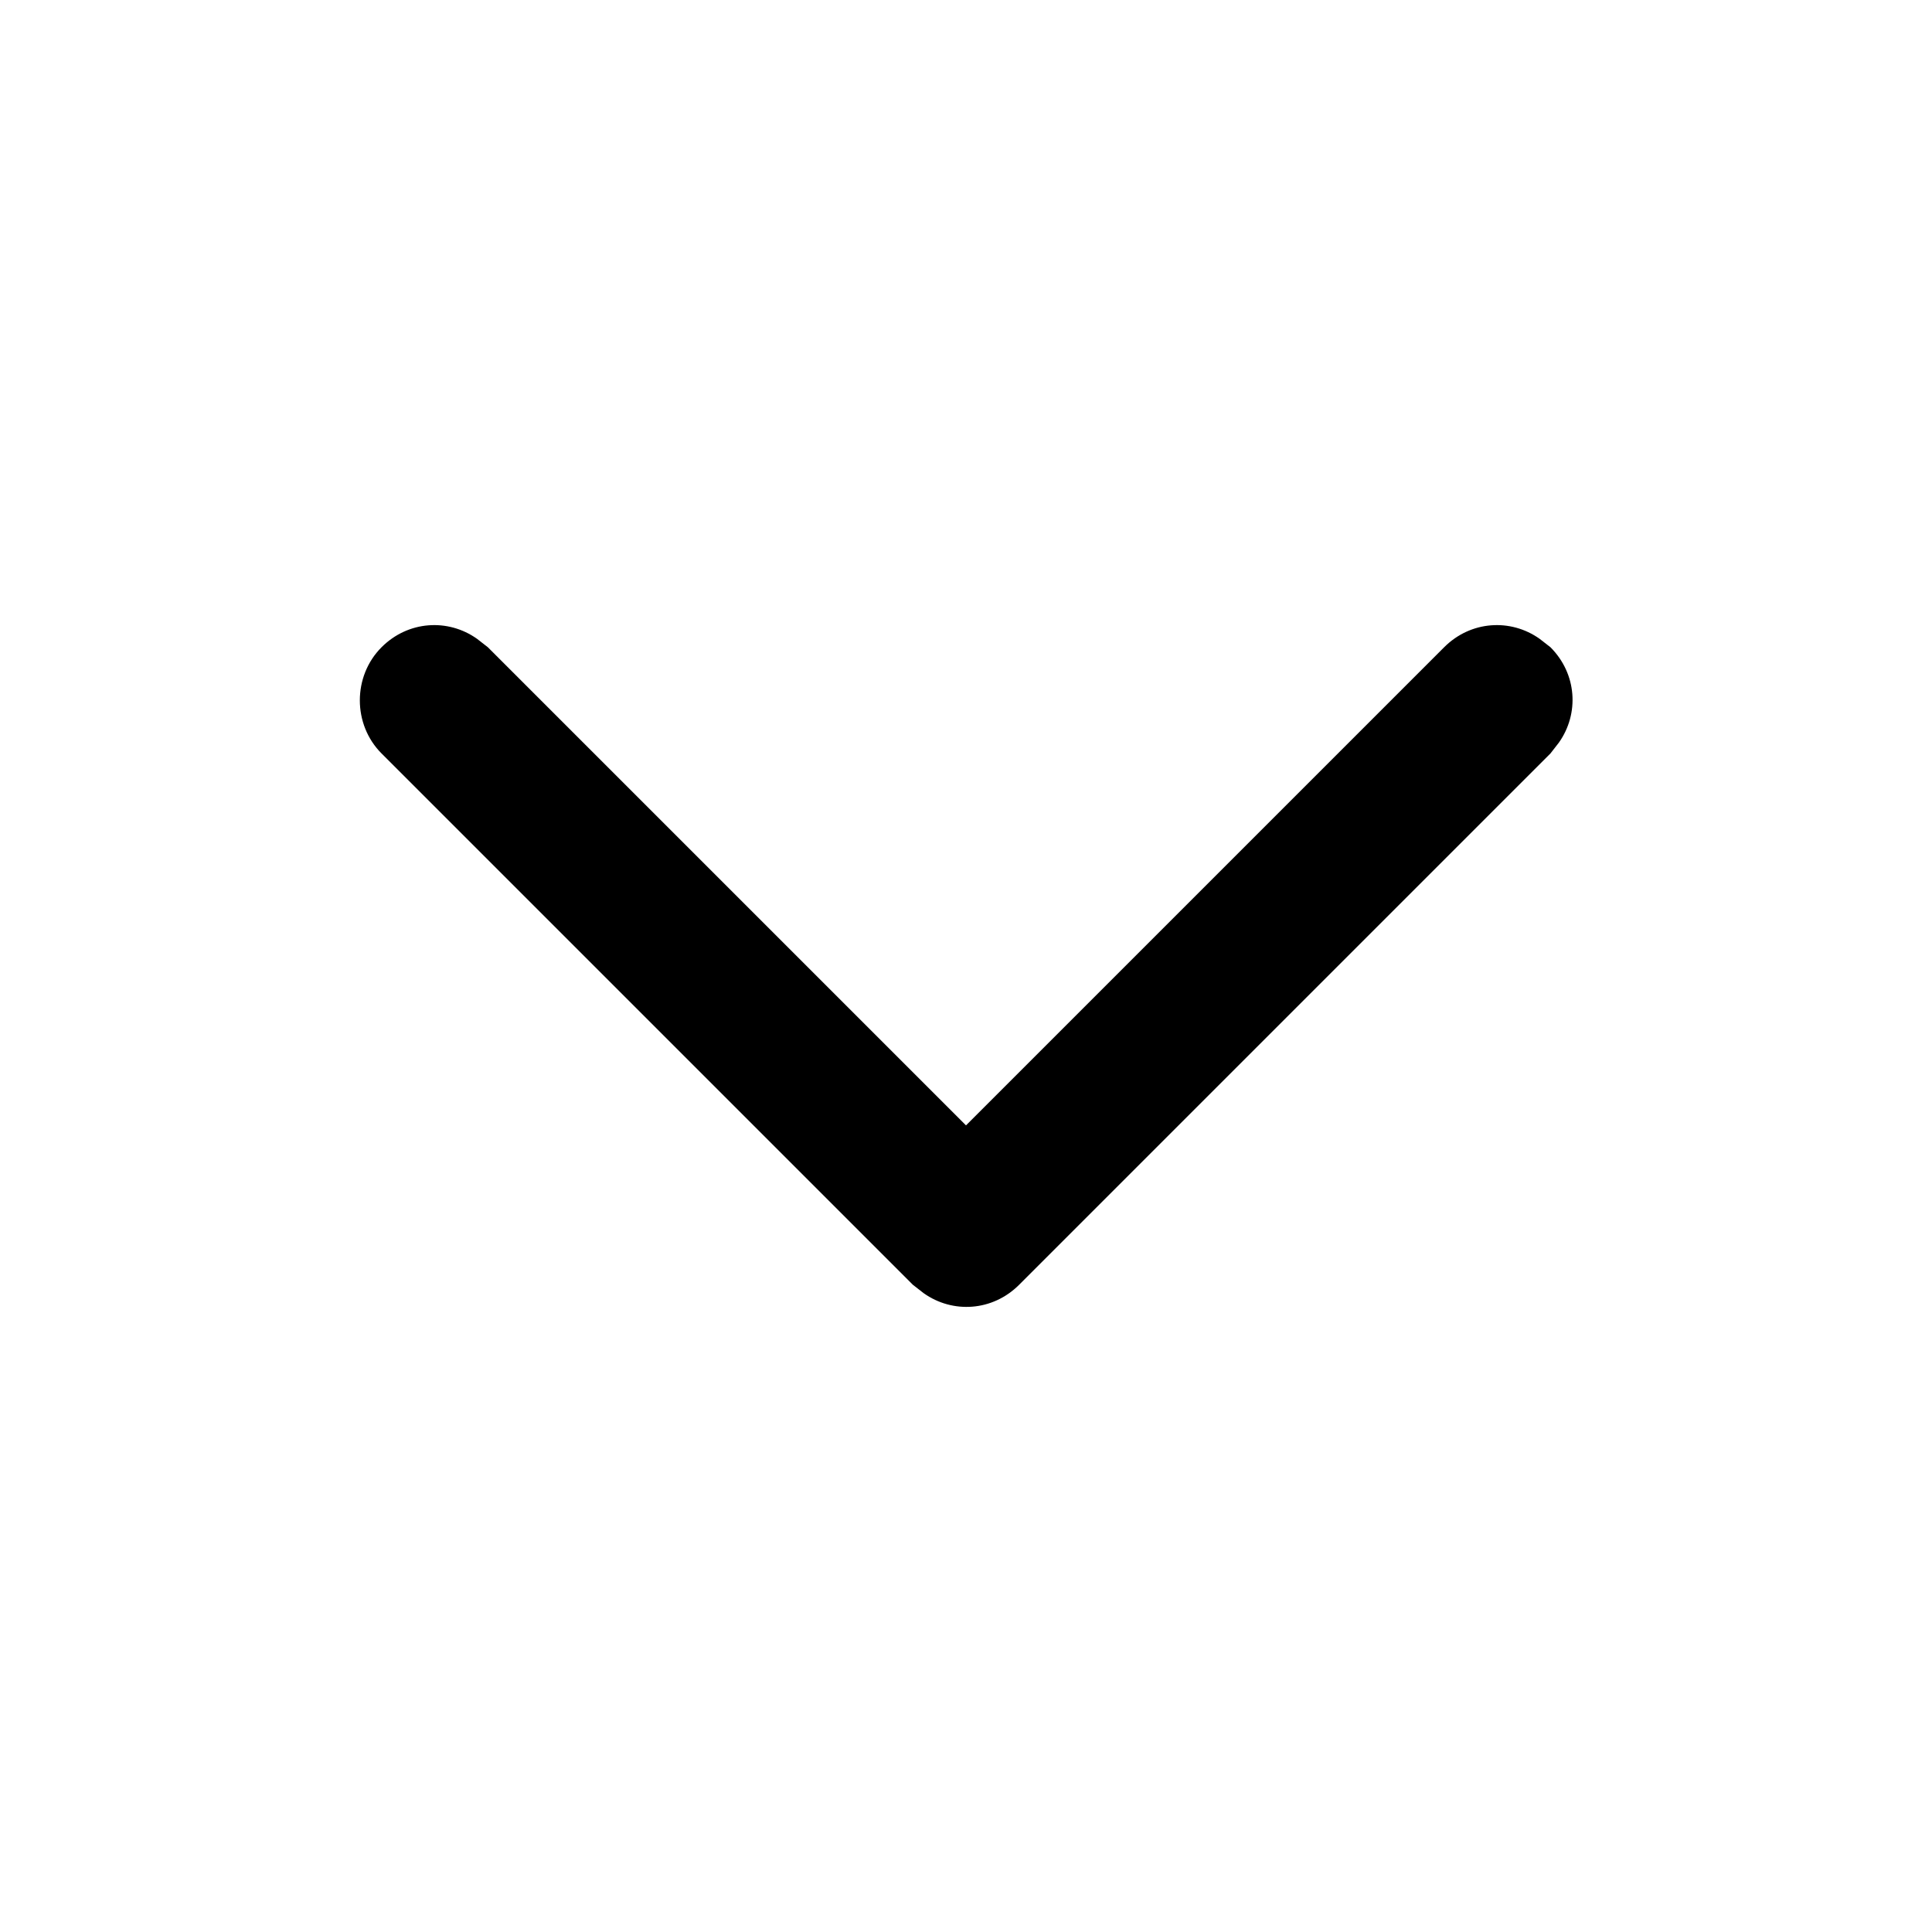
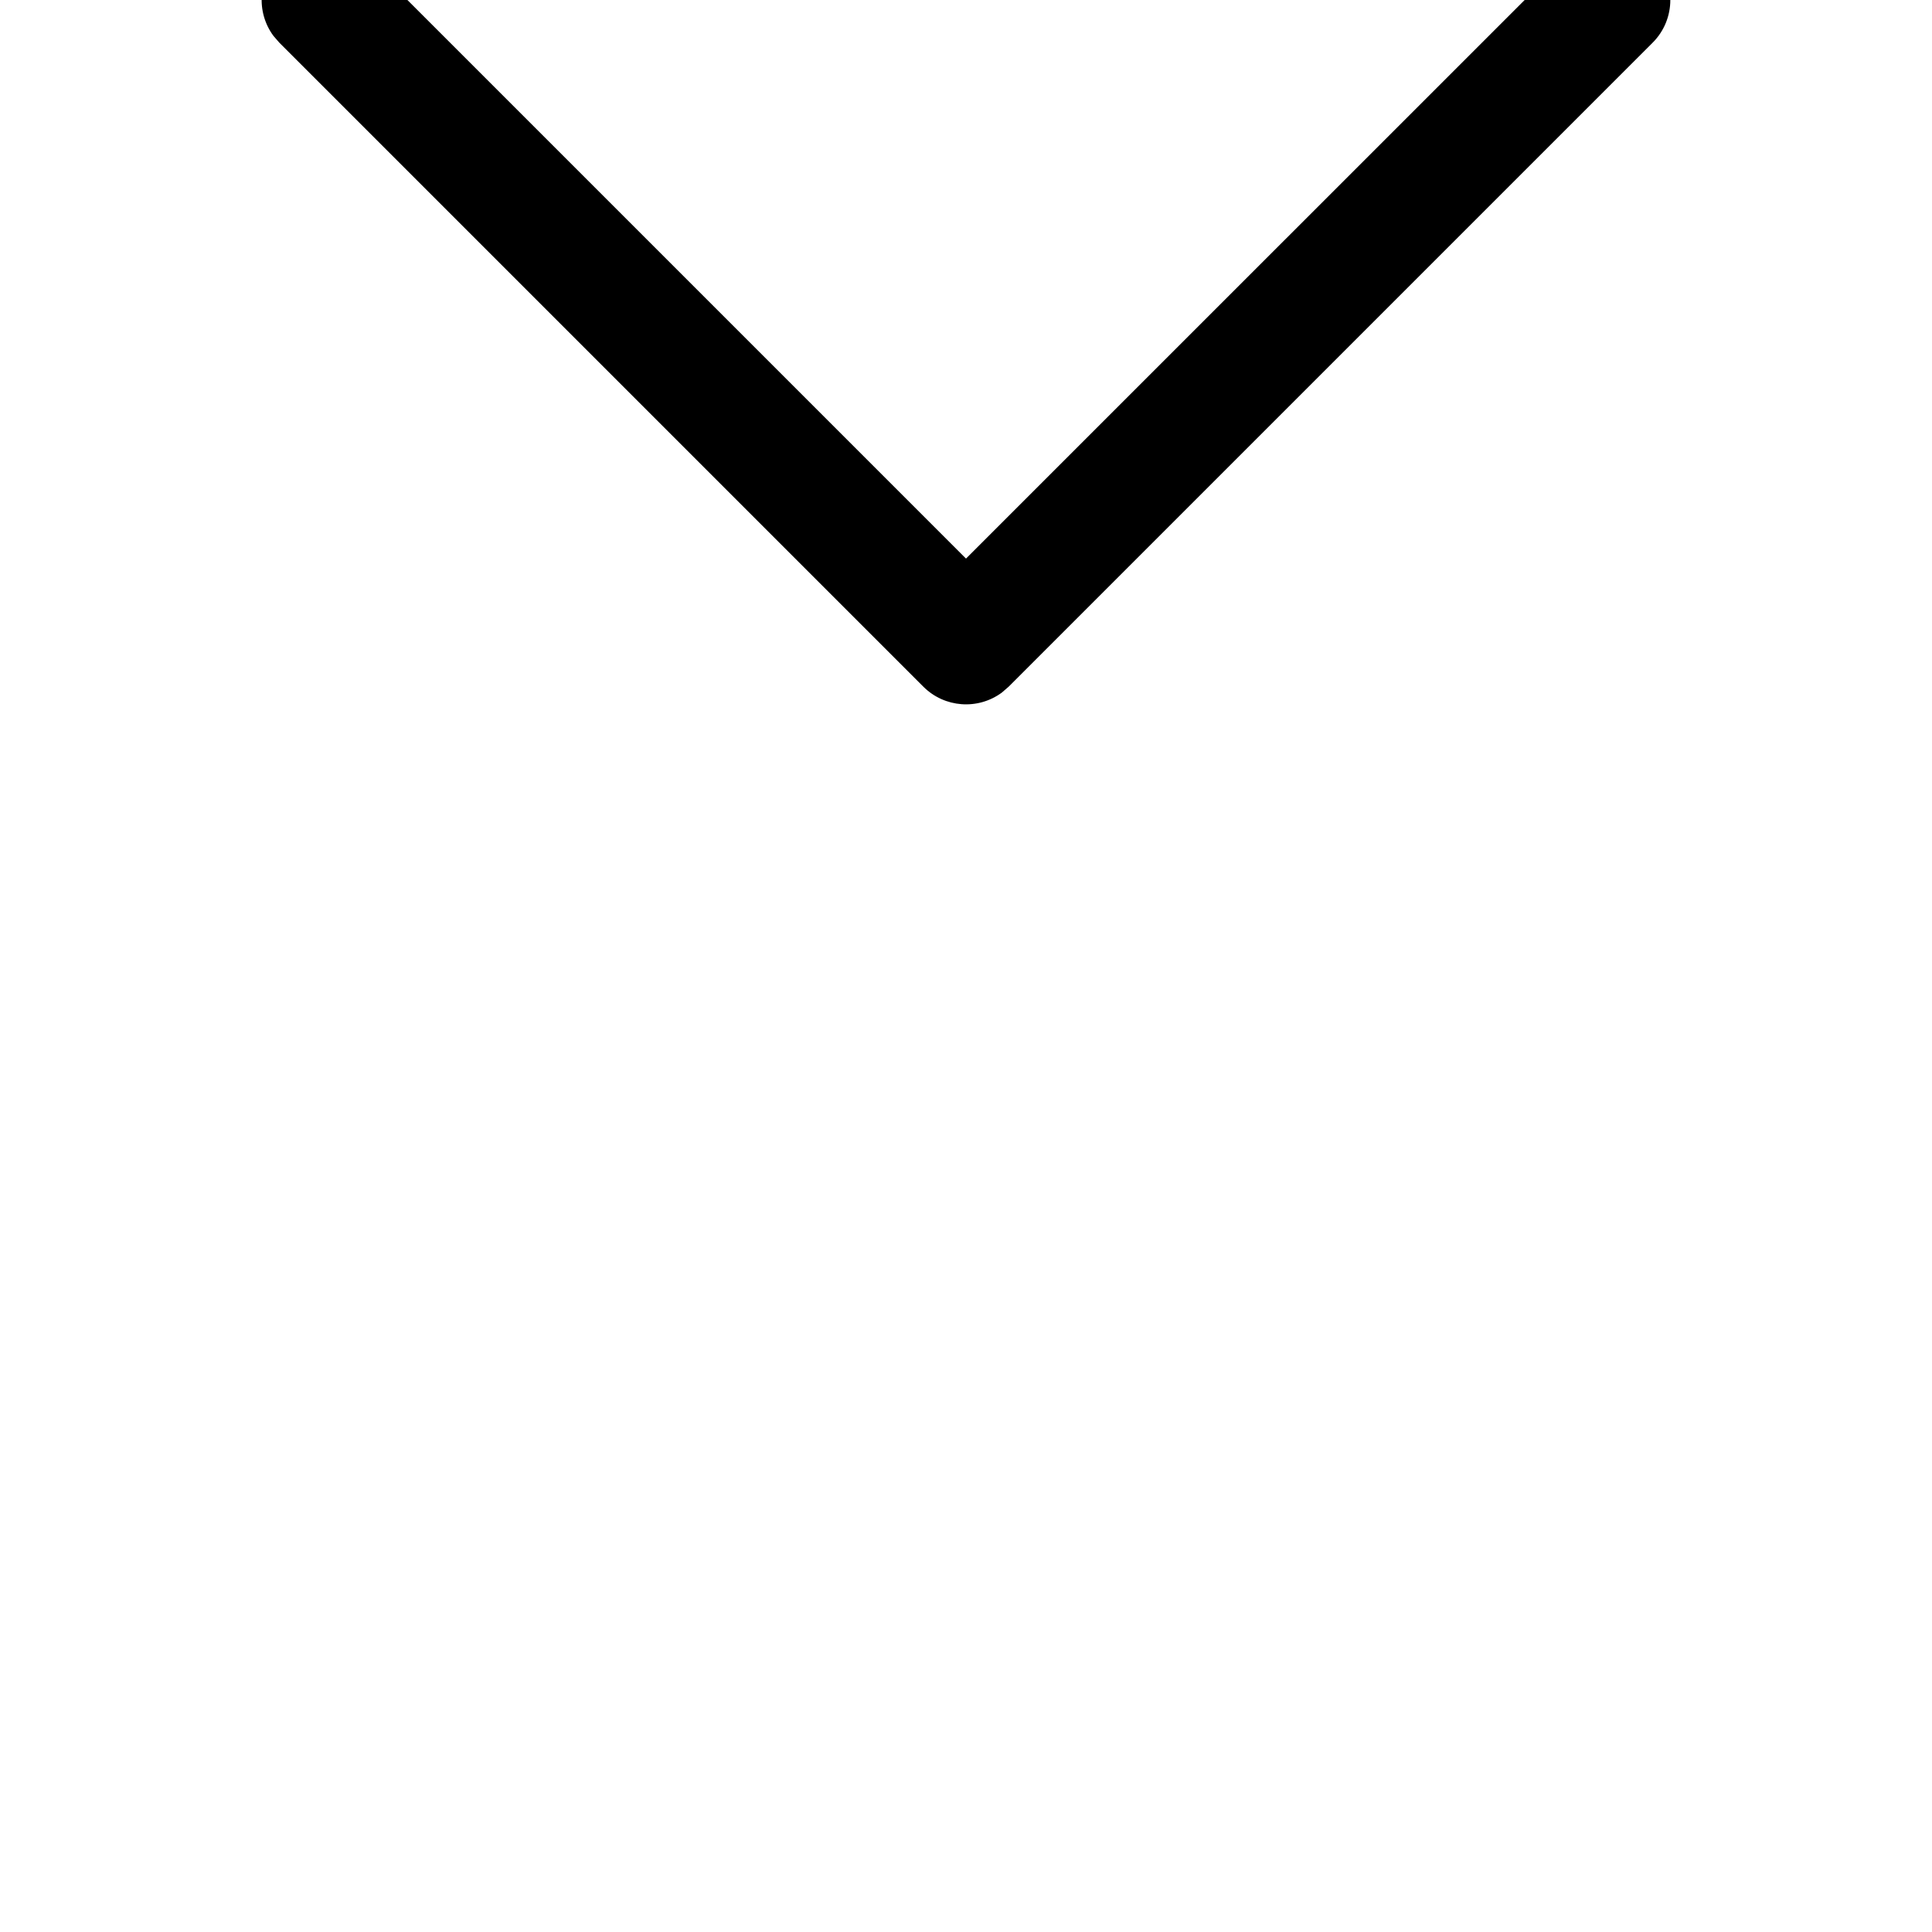
- <svg xmlns="http://www.w3.org/2000/svg" version="1.1" id="图层_1" x="0px" y="0px" viewBox="0 0 16 16" style="enable-background:new 0 0 16 16;" xml:space="preserve">
-   <style type="text/css">
- 	.st0{fill:none;}
- </style>
-   <rect id="矩形" class="st0" />
-   <path id="路径" class="st1" d="M3.16,5.36c0.22-0.22,0.55-0.24,0.79-0.07l0.09,0.07L8,9.32l3.96-3.96  c0.22-0.22,0.55-0.24,0.79-0.07l0.09,0.07c0.22,0.22,0.24,0.55,0.07,0.79l-0.07,0.09l-4.4,4.4c-0.22,0.22-0.55,0.24-0.79,0.07  l-0.09-0.07l-4.4-4.4C2.92,6,2.92,5.6,3.16,5.36z" />
+ <svg xmlns="http://www.w3.org/2000/svg" viewBox="0 8 24 24" isSvg="true">
+   <path d="M20.53 7.47a.75.75 0 0 0-.976-.073l-.084.073L12 14.939l-7.47-7.47a.75.75 0 0 0-.976-.072l-.084.073a.75.75 0 0 0-.073.976l.073.084 8 8a.75.75 0 0 0 .976.073l.084-.073 8-8a.75.75 0 0 0 0-1.06Z" fill-rule="evenodd" />
</svg>
